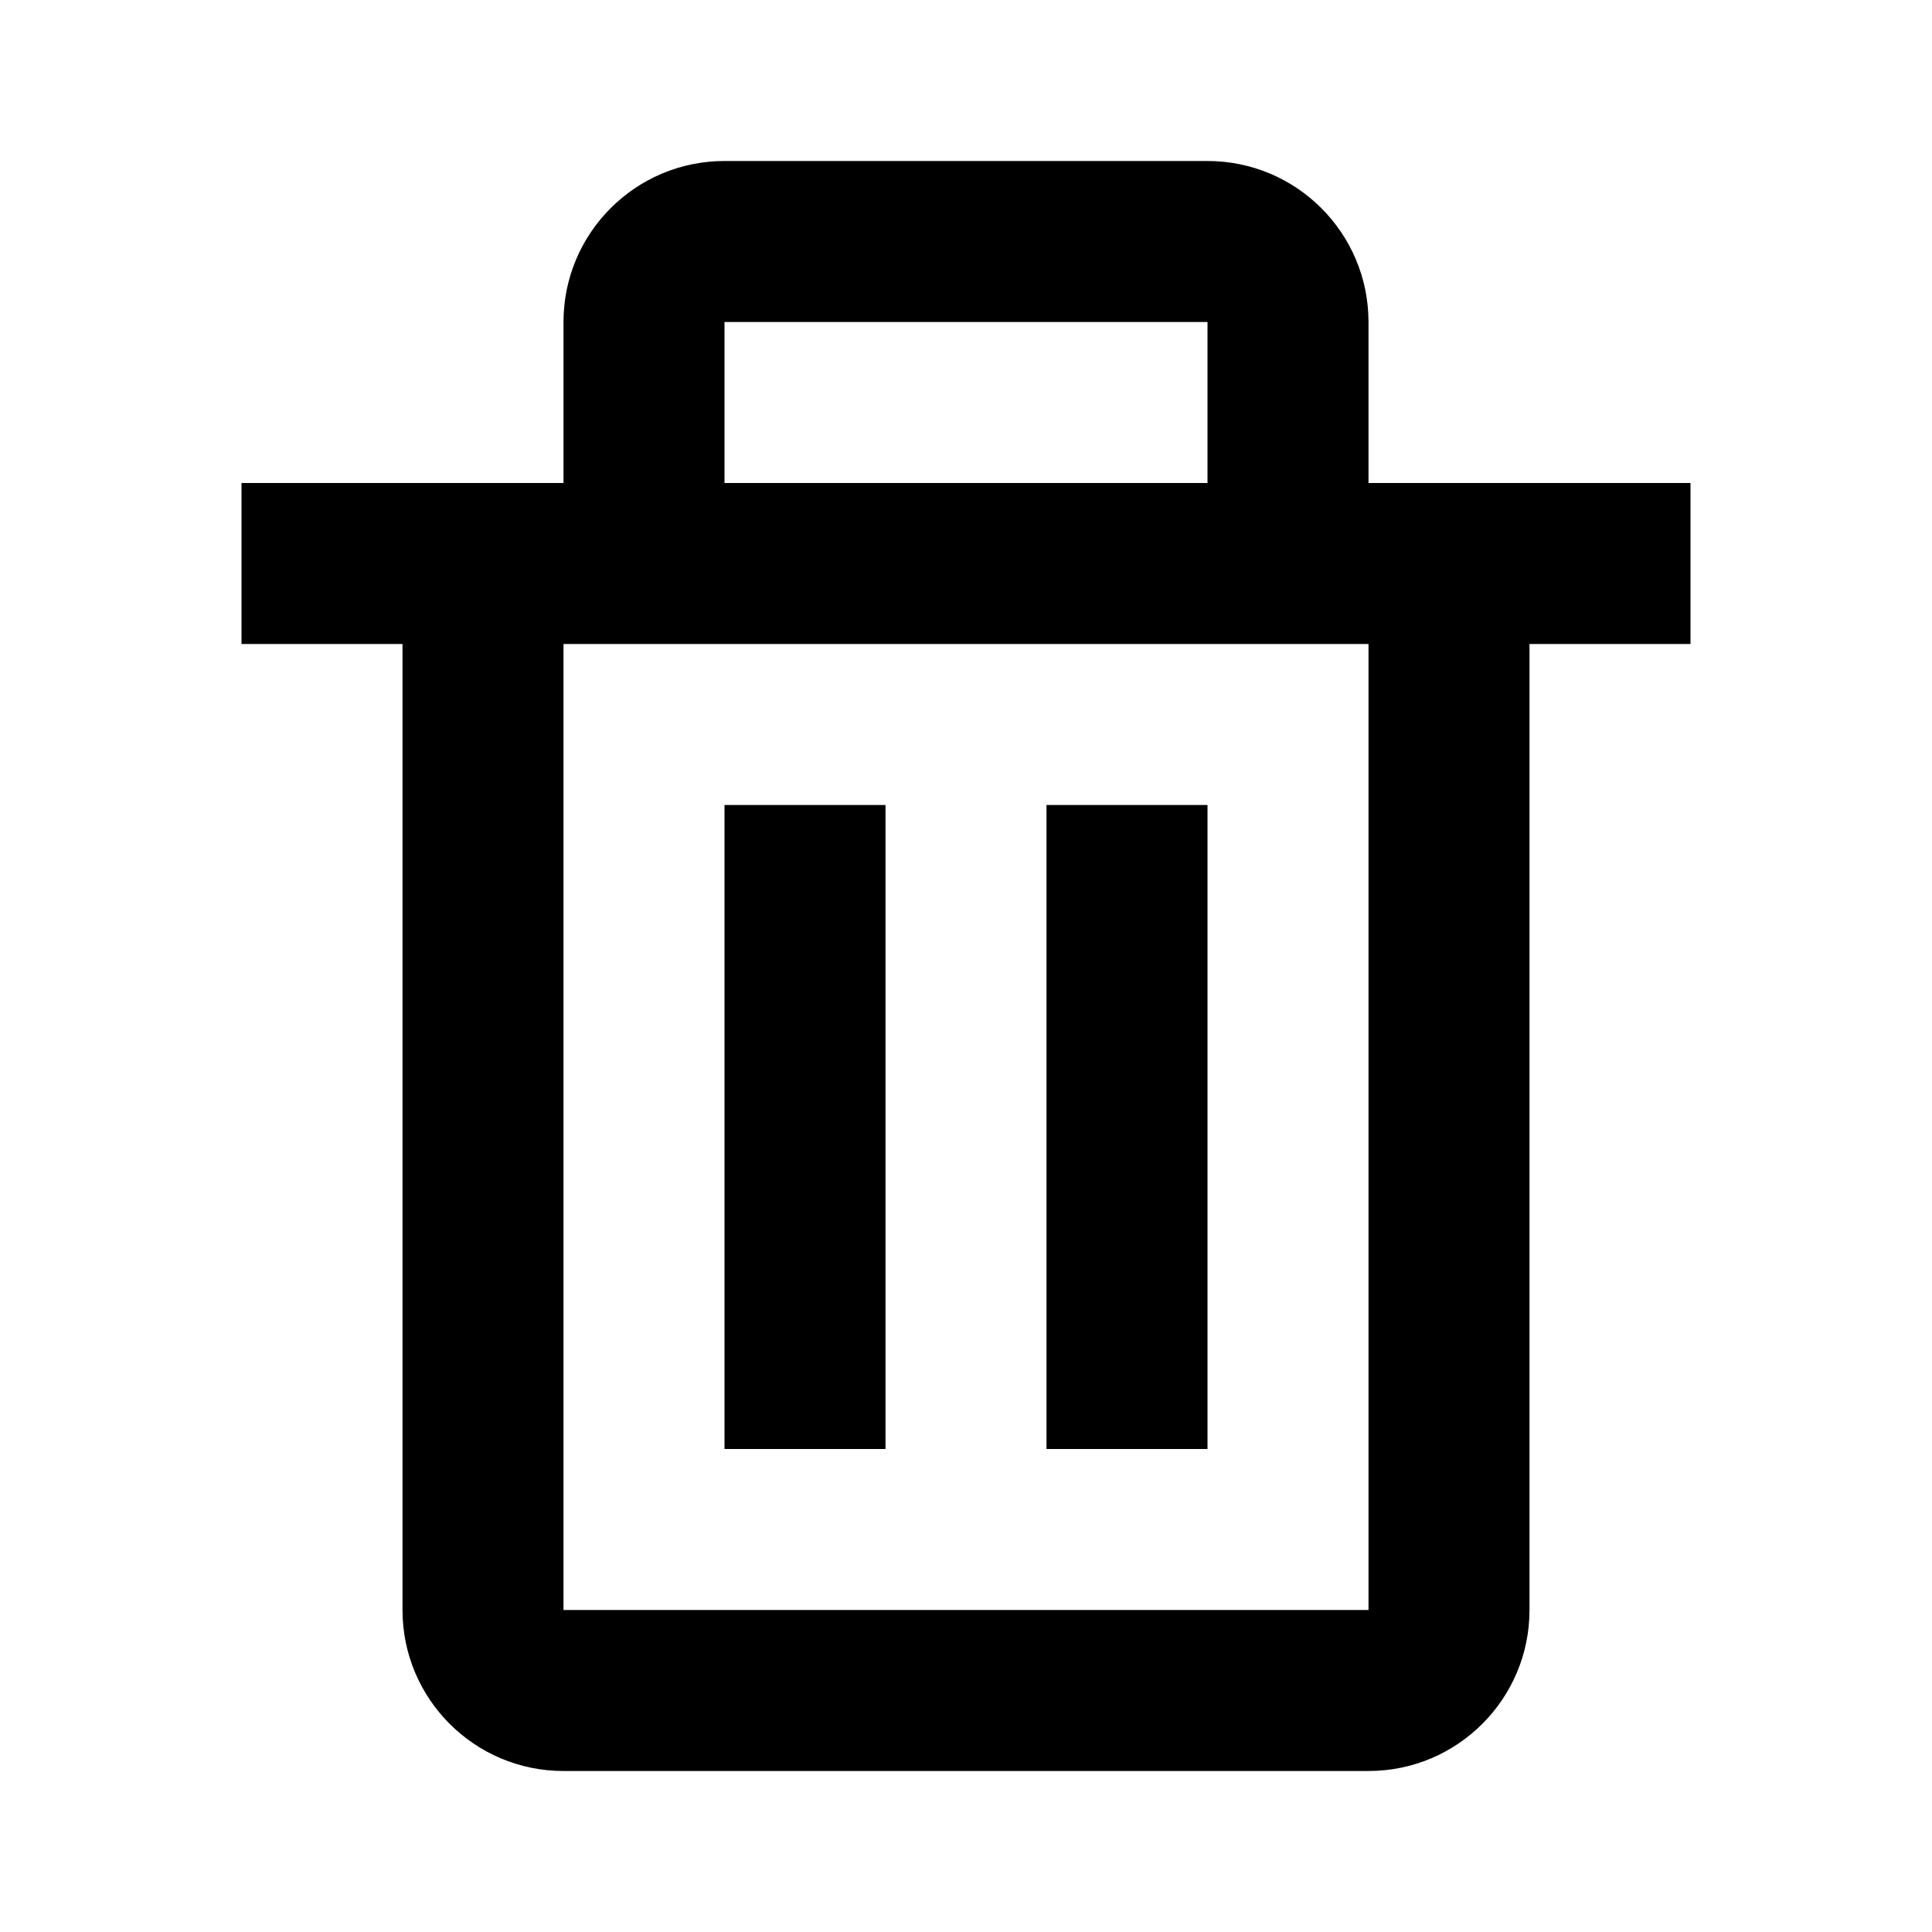
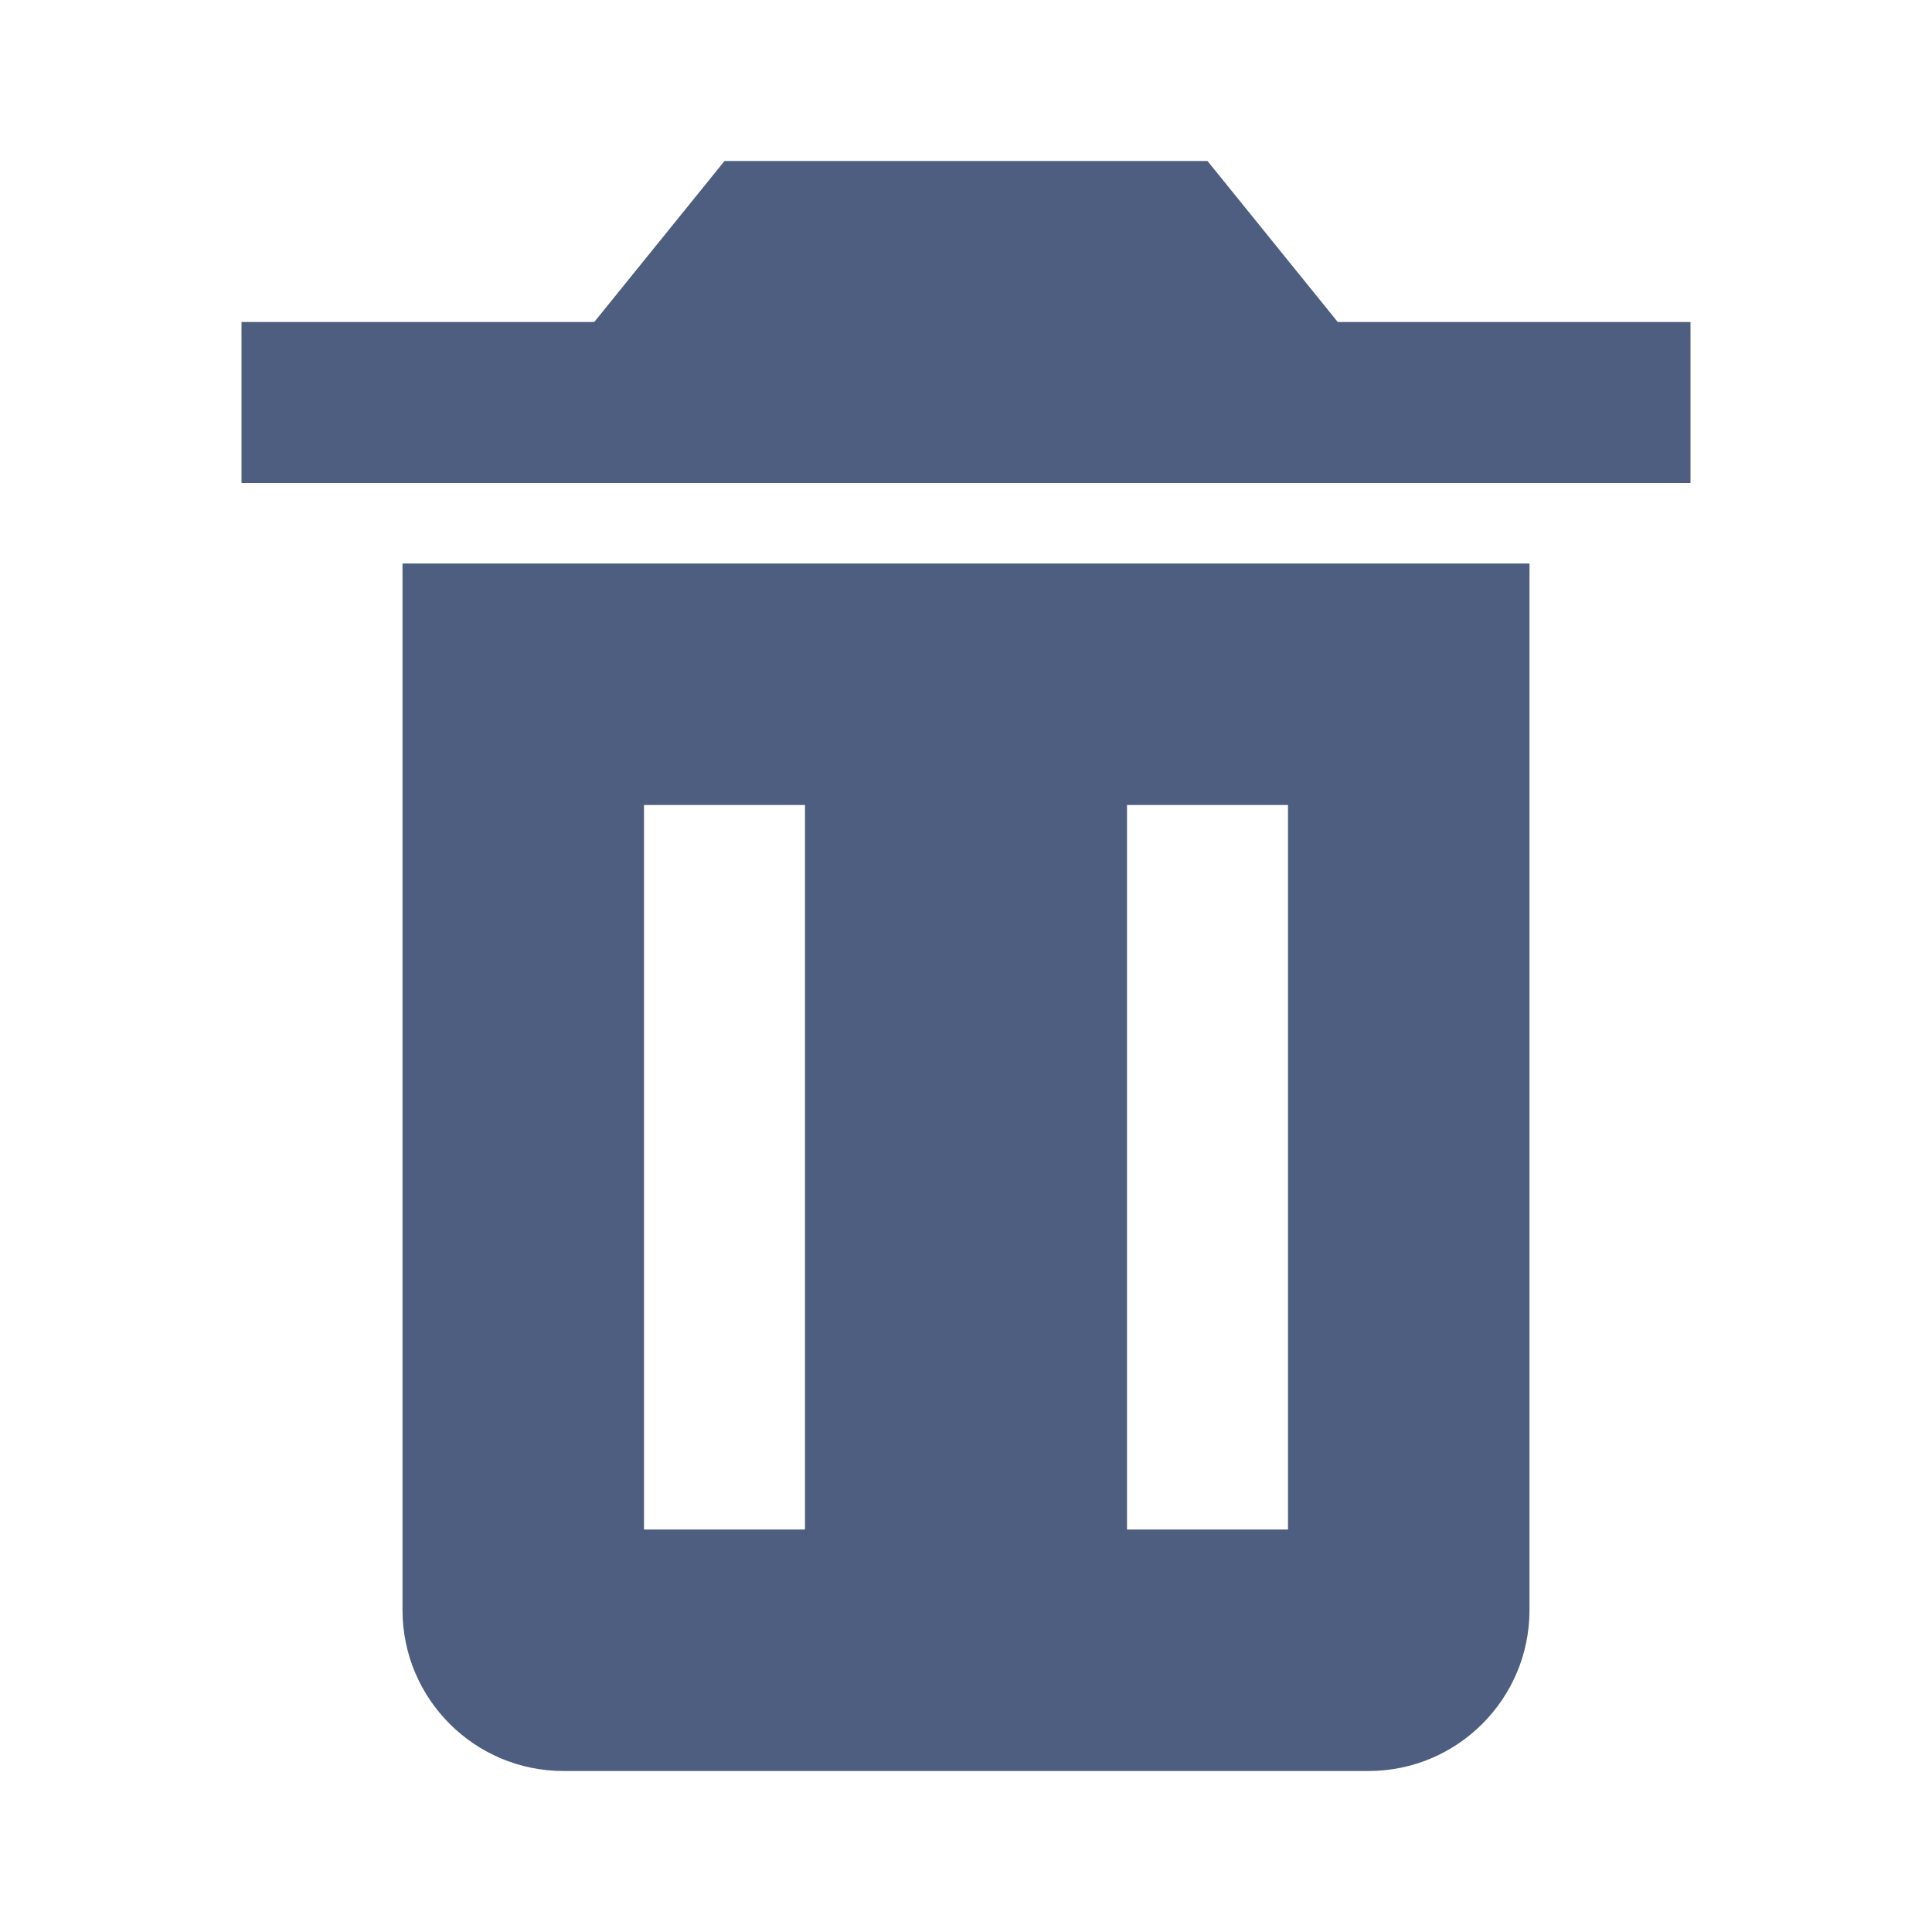
<svg xmlns="http://www.w3.org/2000/svg" width="24" height="24" viewBox="0 0 24 24">
-   <path d="M5 20a2 2 0 0 0 2 2h10a2 2 0 0 0 2-2V8h2V6h-4V4a2 2 0 0 0-2-2H9a2 2 0 0 0-2 2v2H3v2h2zM9 4h6v2H9zM8 8h9v12H7V8z" />
-   <path d="M9 10h2v8H9zm4 0h2v8h-2z" />
+   <path d="M6 7H5v13a2 2 0 0 0 2 2h10a2 2 0 0 0 2-2V7H6zm4 12H8v-9h2v9zm6 0h-2v-9h2v9zm.618-15L15 2H9L7.382 4H3v2h18V4" fill="#4e5e80" />
</svg>
